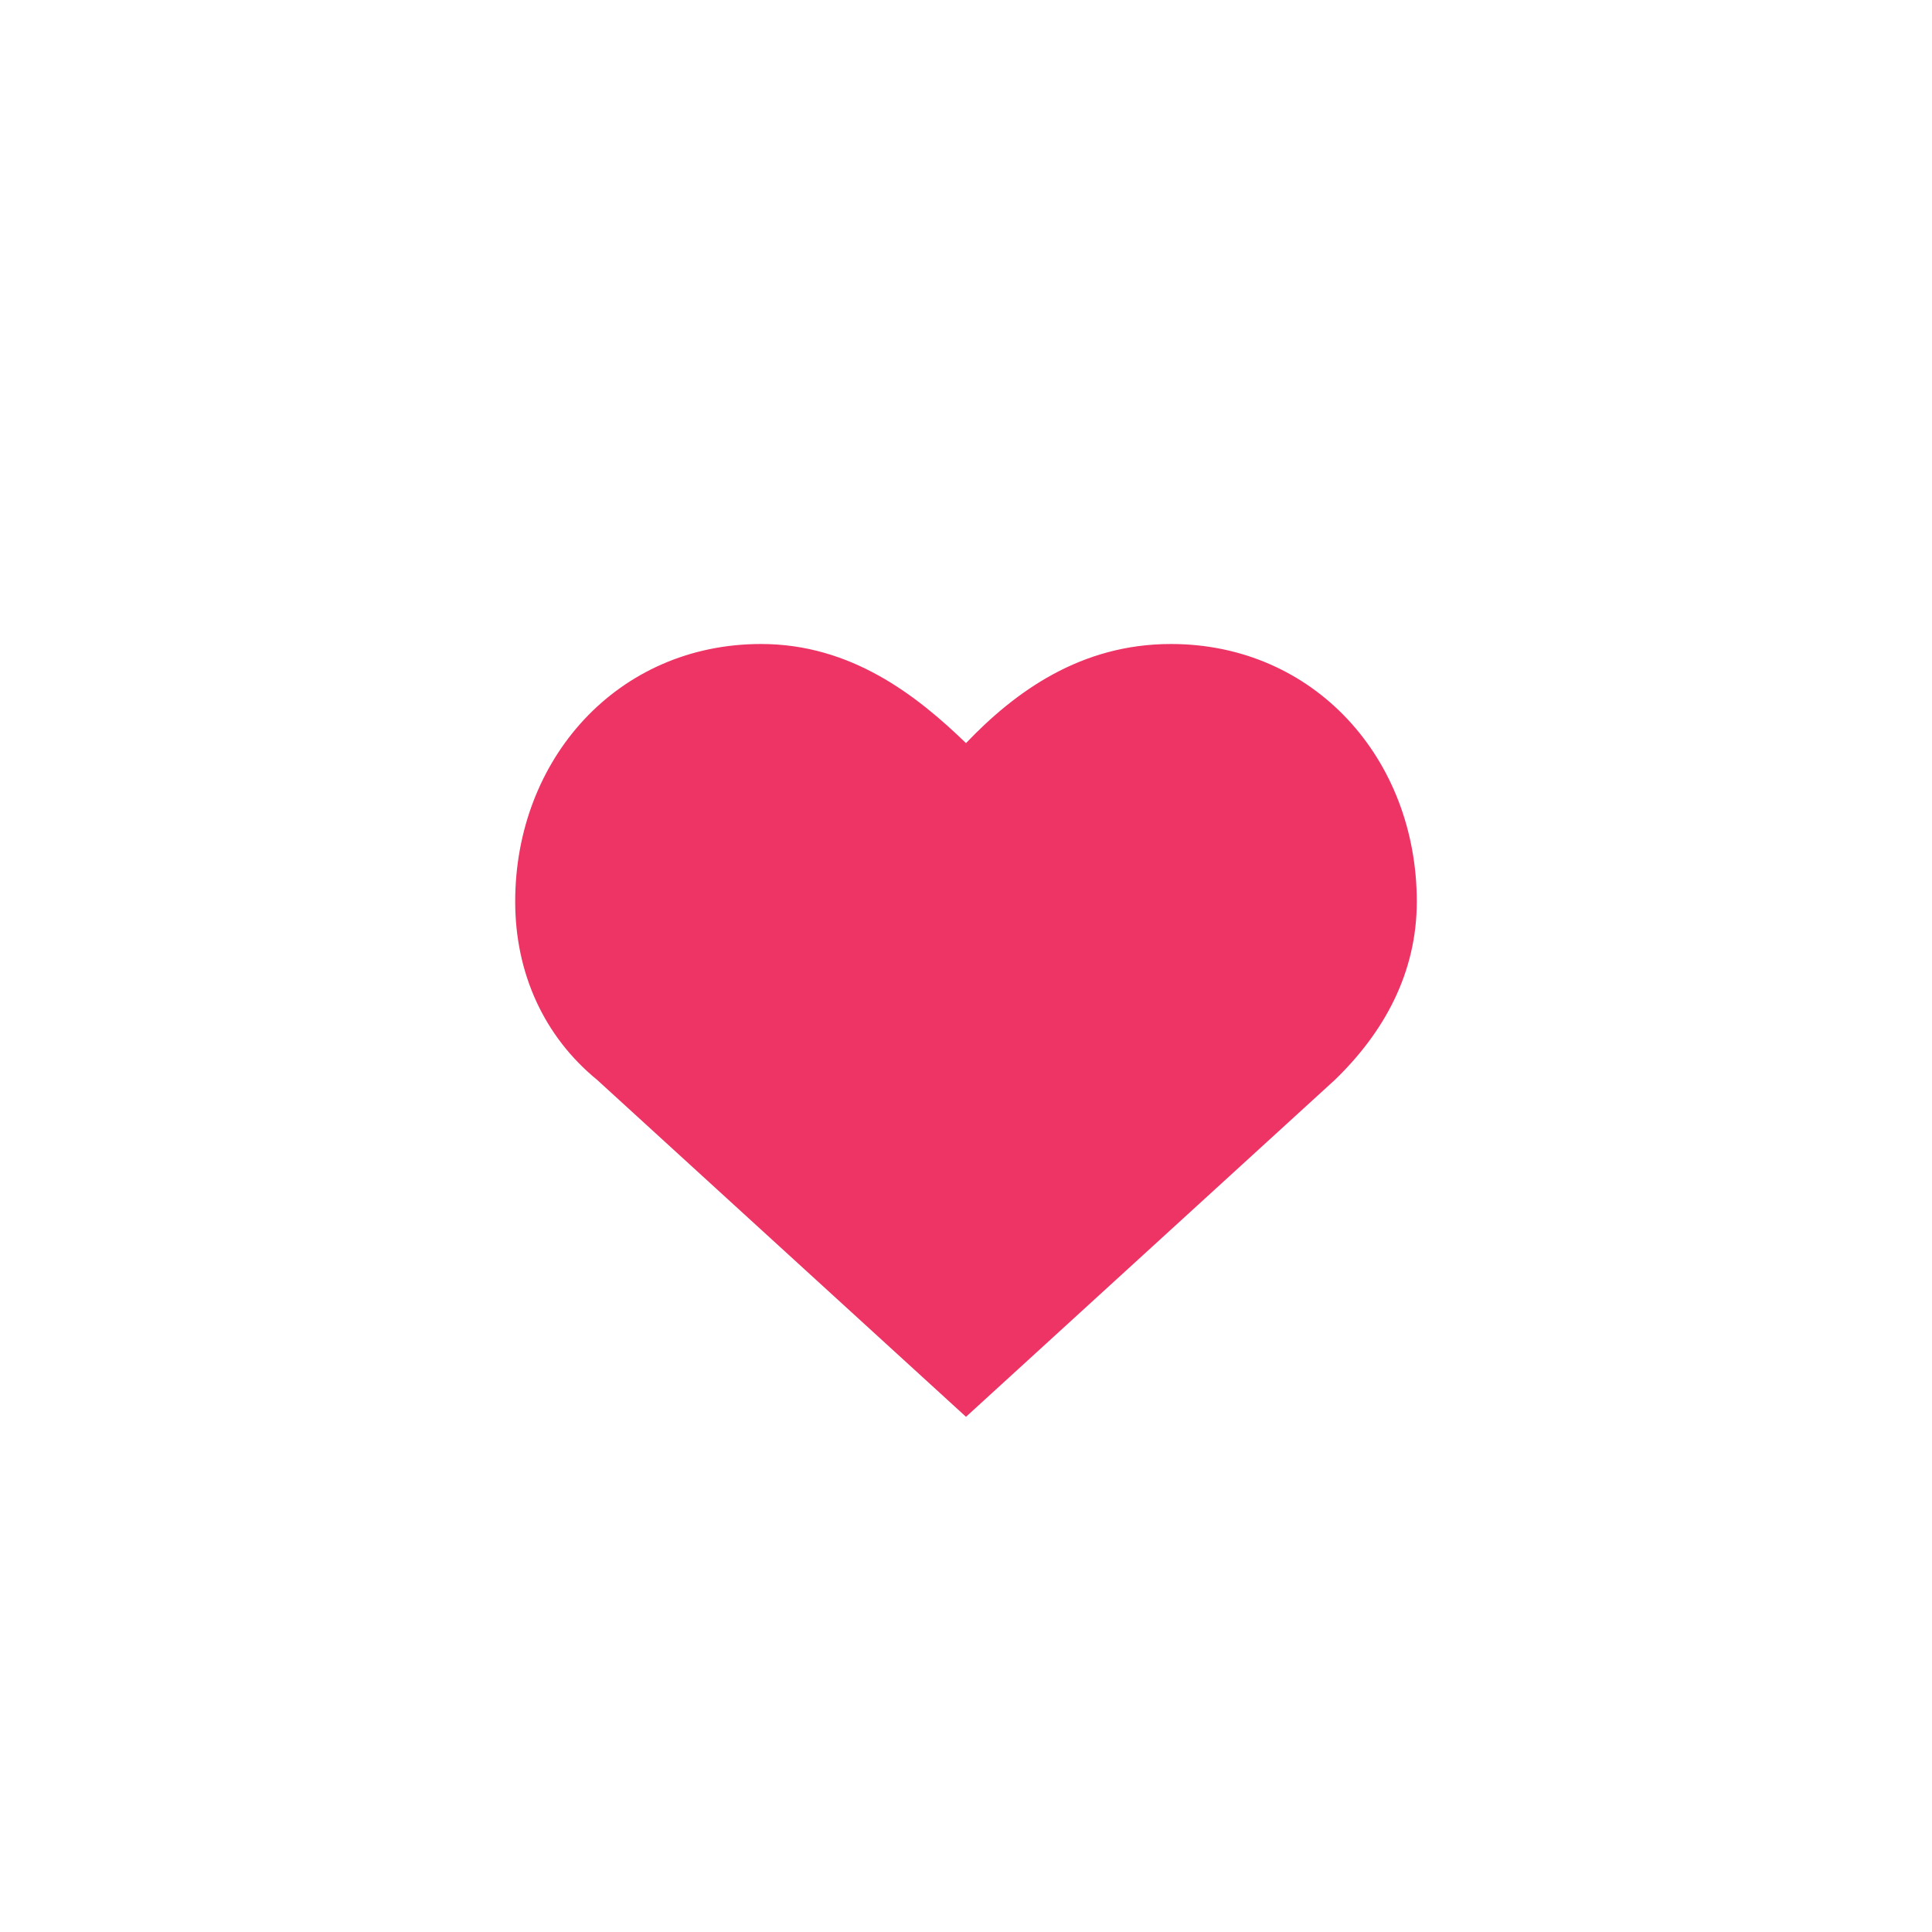
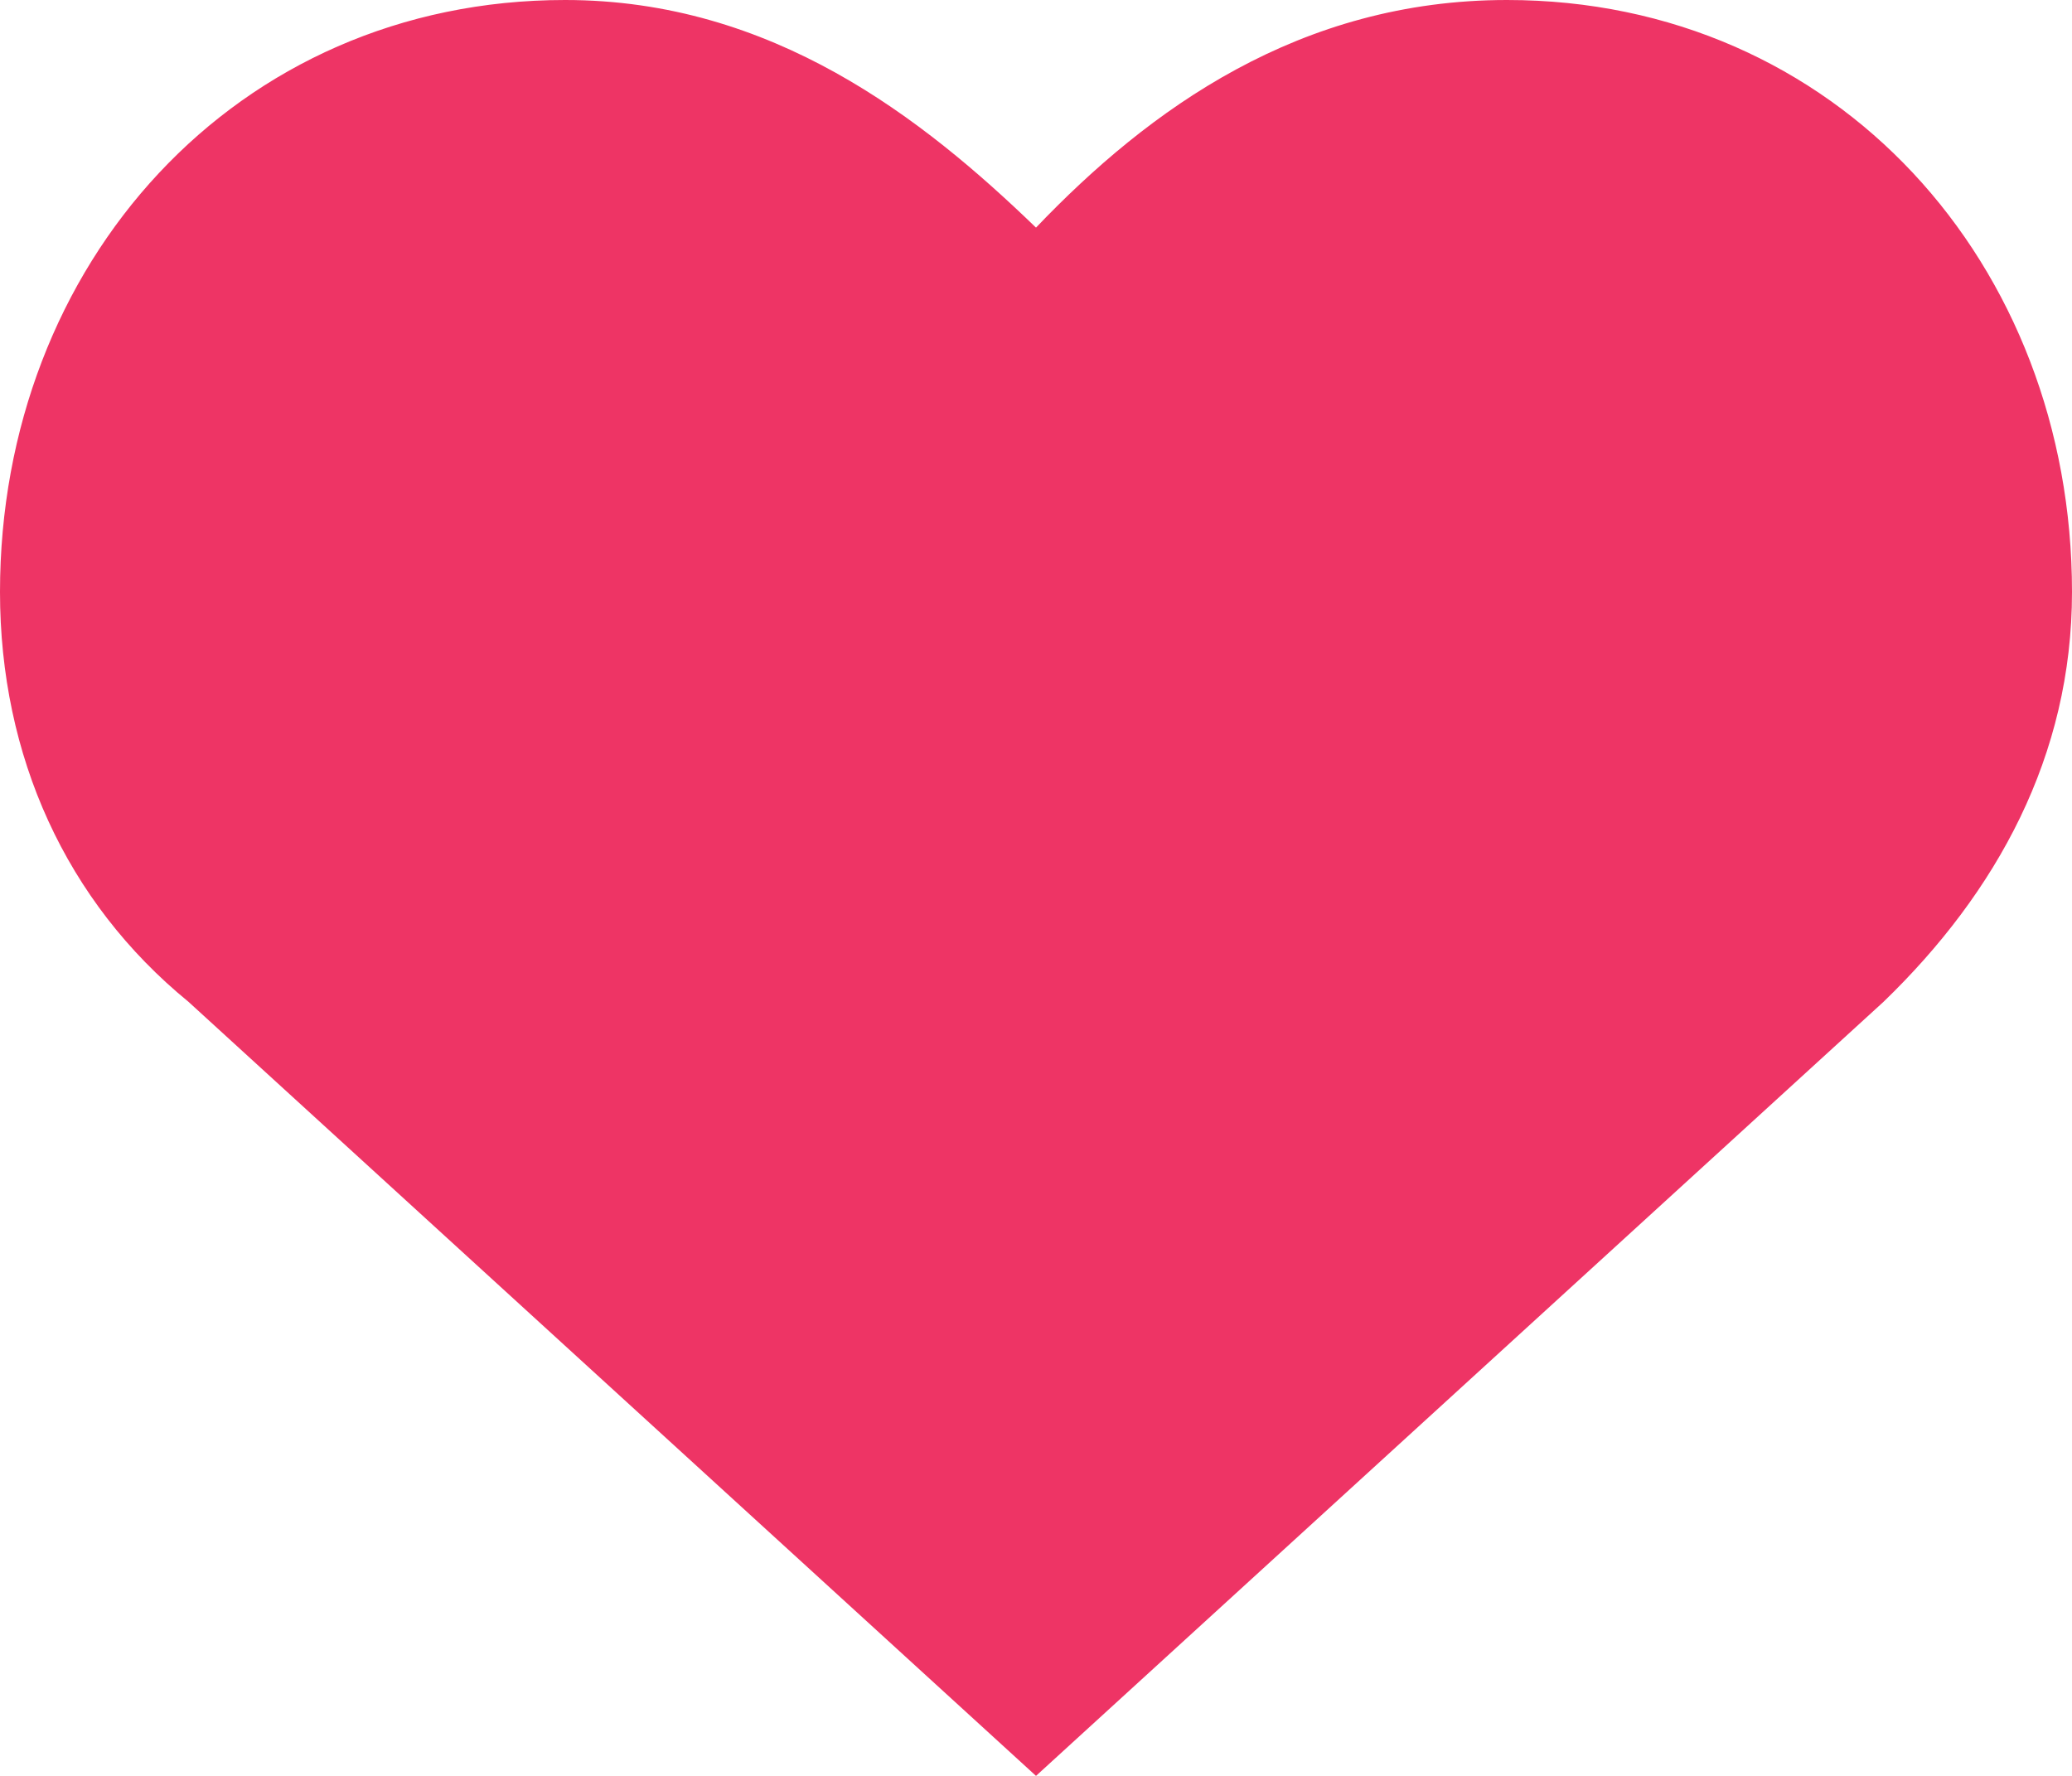
- <svg xmlns="http://www.w3.org/2000/svg" width="30" height="30" viewBox="0 0 30 30" fill="none">
-   <path d="M18.182 10C16.782 10 15.764 10.739 15 11.539C14.236 10.8 13.218 10 11.818 10C9.591 10 8 11.785 8 14C8 15.108 8.445 16.092 9.273 16.769L15 22L20.727 16.769C21.491 16.031 22 15.108 22 14C22 11.785 20.409 10 18.182 10Z" fill="#EE3465" />
+ <svg xmlns="http://www.w3.org/2000/svg" width="14" height="12" viewBox="0 0 14 12" fill="none">
+   <path d="M10.182 0C8.782 0 7.764 0.738 7 1.538C6.236 0.8 5.218 0 3.818 0C1.591 0 0 1.785 0 4C0 5.108 0.445 6.092 1.273 6.769L7 12L12.727 6.769C13.491 6.031 14 5.108 14 4C14 1.785 12.409 0 10.182 0Z" fill="#EE3465" />
</svg>
